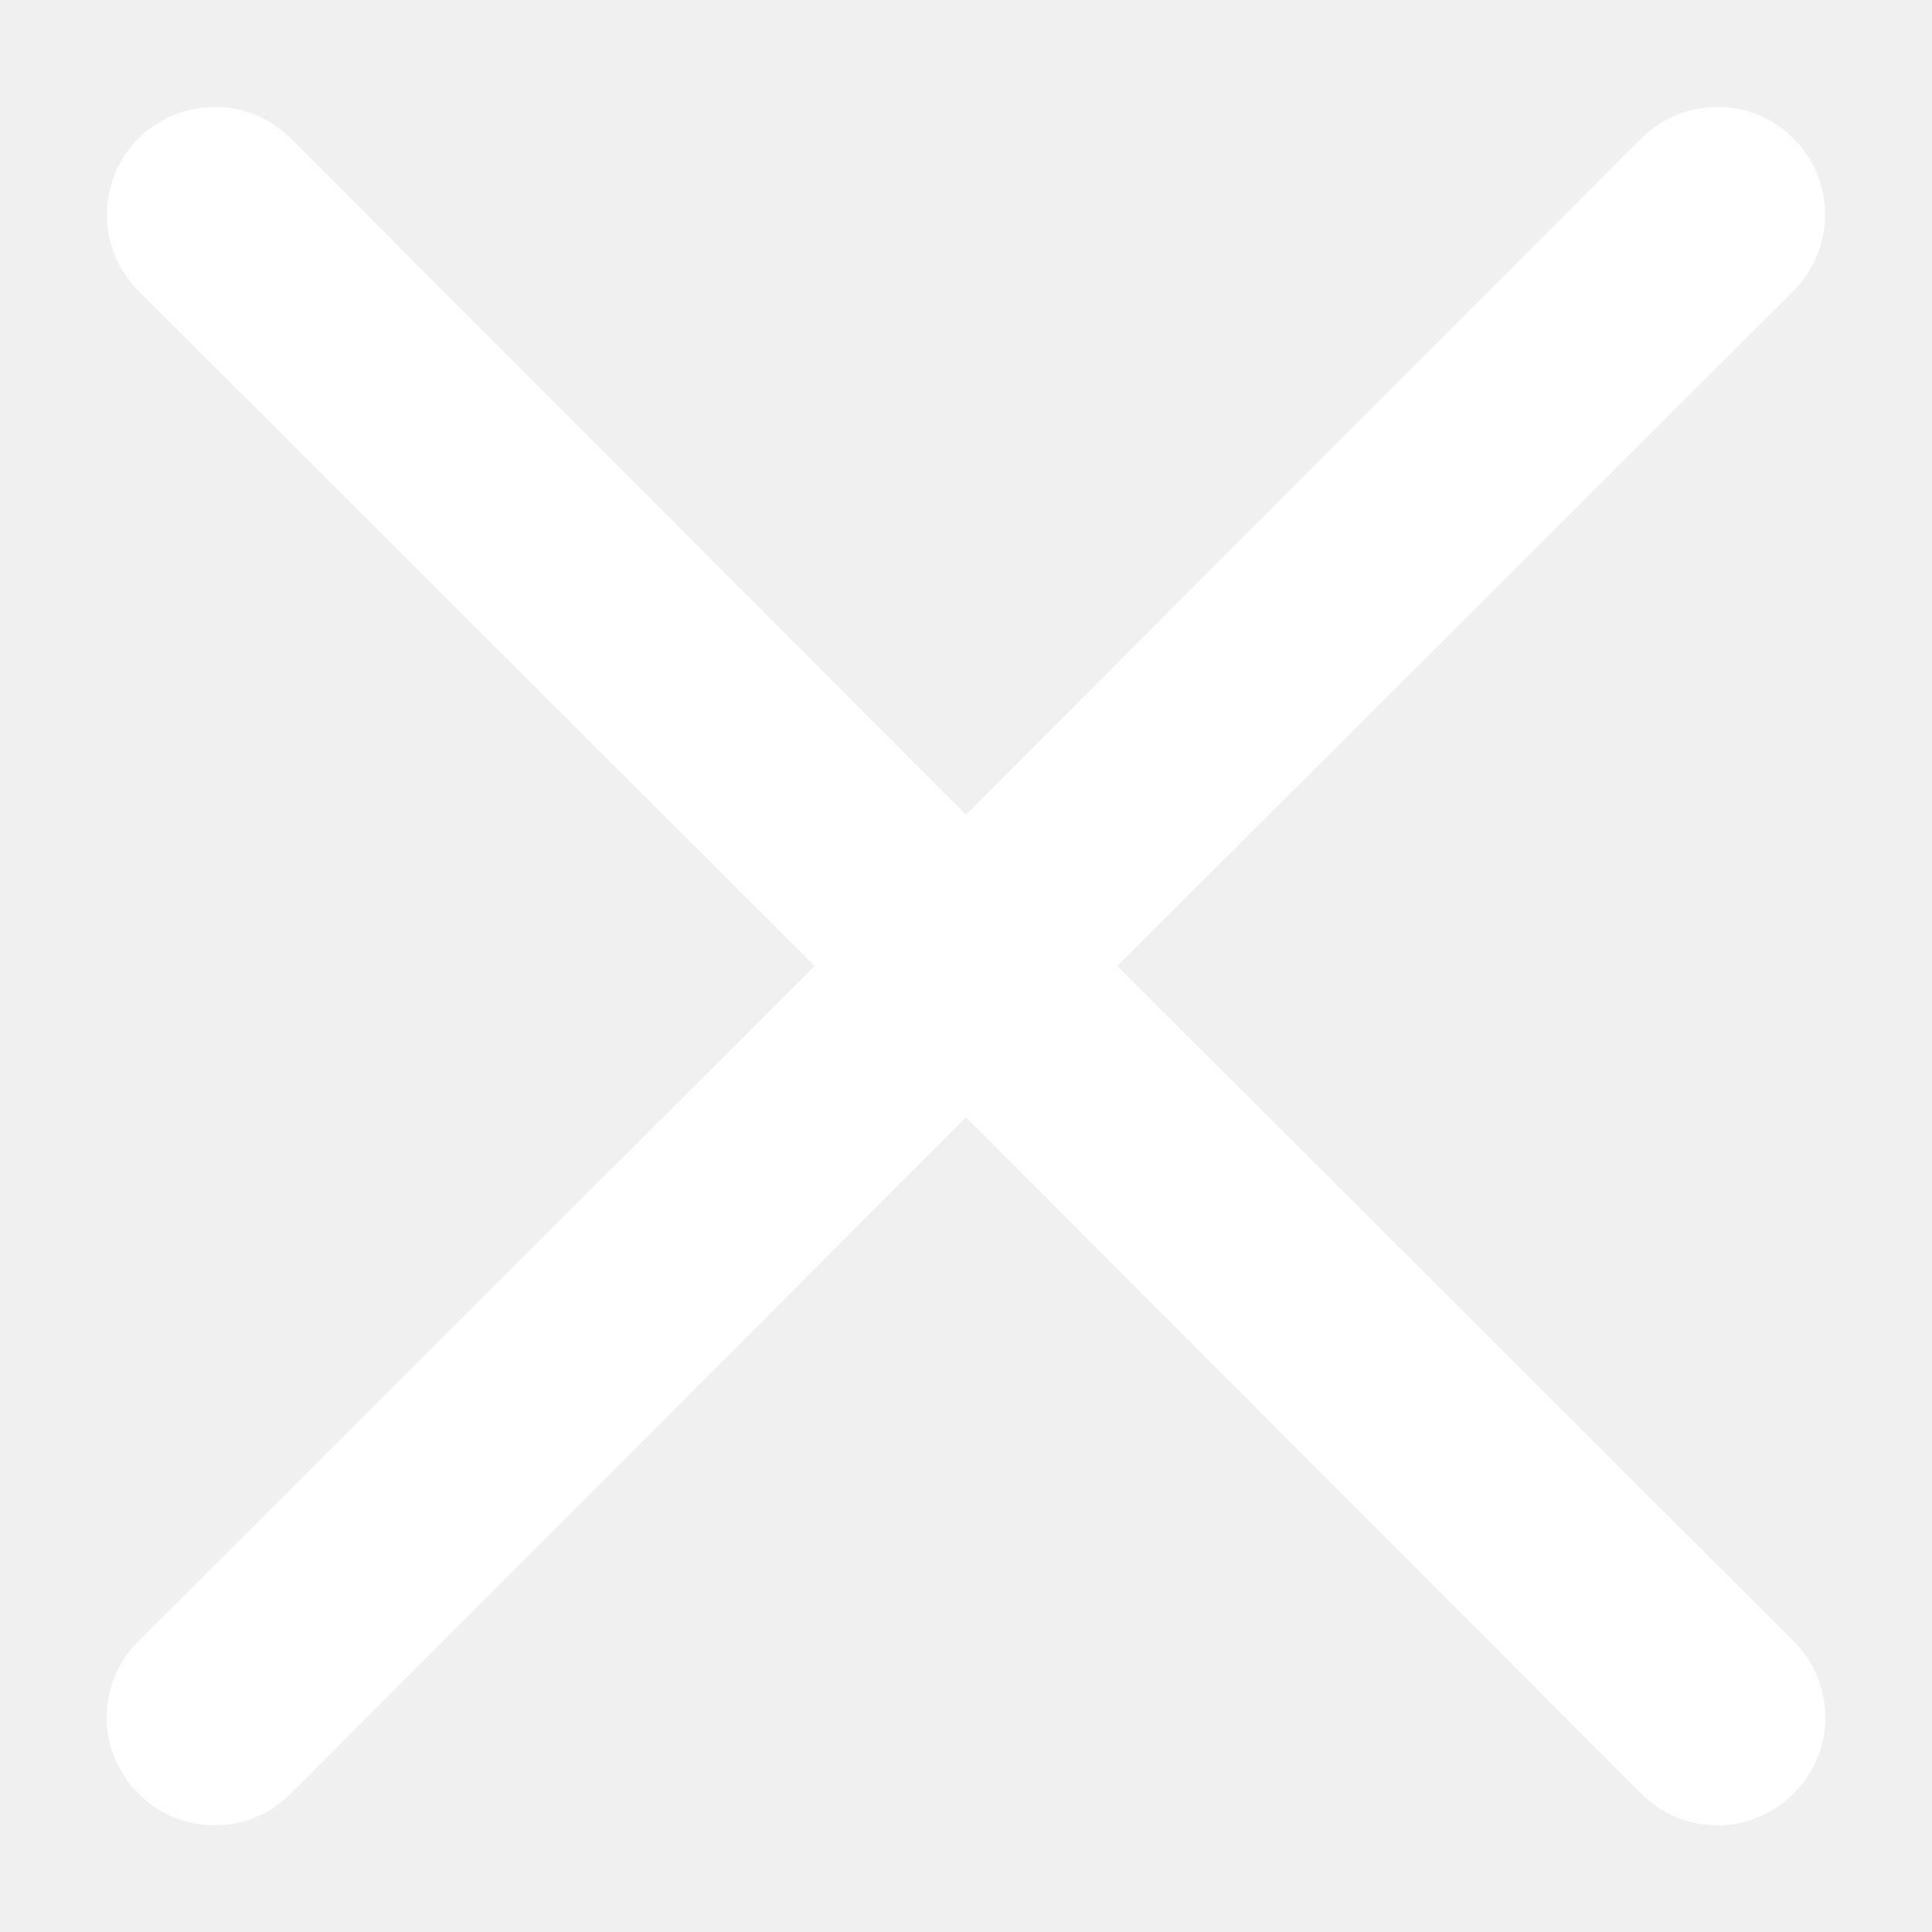
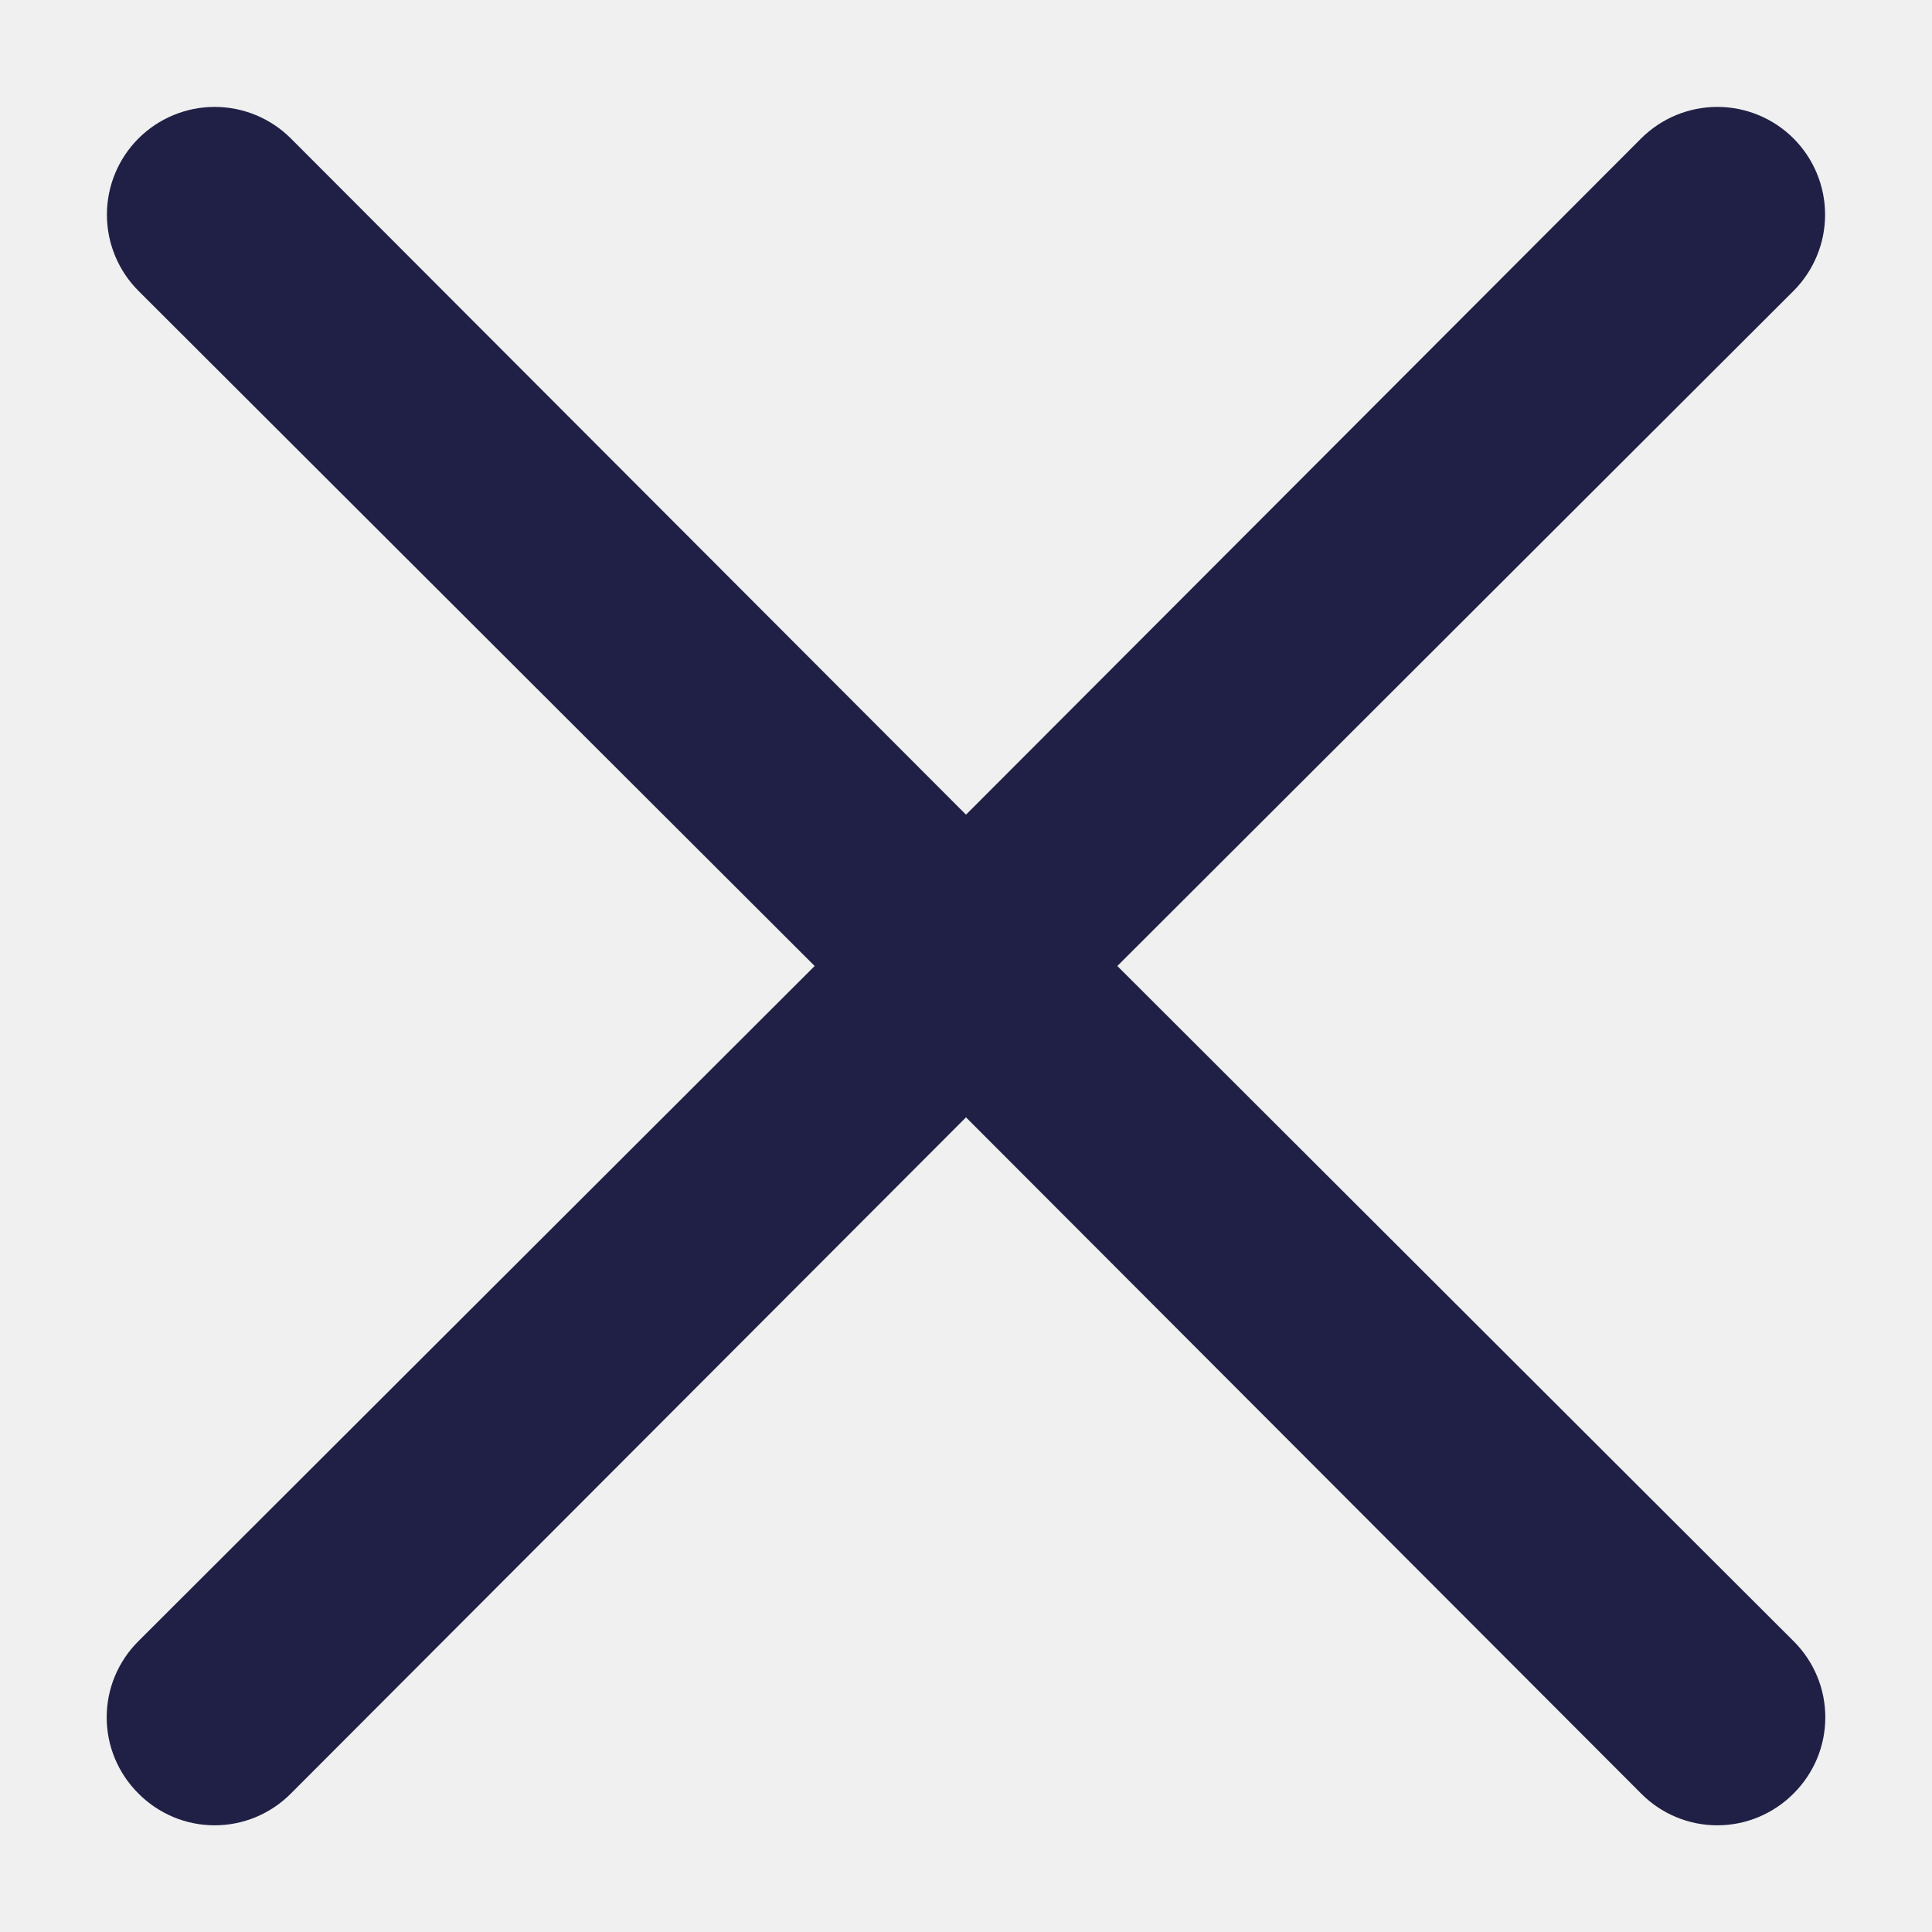
- <svg xmlns="http://www.w3.org/2000/svg" width="18" height="18" viewBox="0 0 18 18" fill="#FFF">
-   <path d="M10.41 9L16.71 2.71C16.898 2.522 17.004 2.266 17.004 2C17.004 1.734 16.898 1.478 16.71 1.29C16.522 1.102 16.266 0.996 16 0.996C15.734 0.996 15.478 1.102 15.29 1.29L9 7.59L2.71 1.29C2.522 1.102 2.266 0.996 2 0.996C1.734 0.996 1.478 1.102 1.29 1.29C1.102 1.478 0.996 1.734 0.996 2C0.996 2.266 1.102 2.522 1.29 2.71L7.59 9L1.29 15.29C1.196 15.383 1.122 15.494 1.071 15.615C1.02 15.737 0.994 15.868 0.994 16C0.994 16.132 1.02 16.263 1.071 16.385C1.122 16.506 1.196 16.617 1.29 16.71C1.383 16.804 1.494 16.878 1.615 16.929C1.737 16.98 1.868 17.006 2 17.006C2.132 17.006 2.263 16.98 2.385 16.929C2.506 16.878 2.617 16.804 2.71 16.71L9 10.41L15.29 16.71C15.383 16.804 15.493 16.878 15.615 16.929C15.737 16.98 15.868 17.006 16 17.006C16.132 17.006 16.263 16.98 16.384 16.929C16.506 16.878 16.617 16.804 16.71 16.71C16.804 16.617 16.878 16.506 16.929 16.385C16.98 16.263 17.006 16.132 17.006 16C17.006 15.868 16.98 15.737 16.929 15.615C16.878 15.494 16.804 15.383 16.71 15.29L10.41 9Z" fill="#FFFFFF" />
+ <svg xmlns="http://www.w3.org/2000/svg" width="18" height="18" viewBox="0 0 18 18" fill="#202046">
+   <path d="M10.41 9L16.71 2.71C16.898 2.522 17.004 2.266 17.004 2C17.004 1.734 16.898 1.478 16.71 1.29C16.522 1.102 16.266 0.996 16 0.996C15.734 0.996 15.478 1.102 15.29 1.29L9 7.59L2.71 1.29C2.522 1.102 2.266 0.996 2 0.996C1.734 0.996 1.478 1.102 1.29 1.29C1.102 1.478 0.996 1.734 0.996 2C0.996 2.266 1.102 2.522 1.29 2.71L7.59 9L1.29 15.29C1.196 15.383 1.122 15.494 1.071 15.615C1.02 15.737 0.994 15.868 0.994 16C0.994 16.132 1.02 16.263 1.071 16.385C1.122 16.506 1.196 16.617 1.29 16.71C1.383 16.804 1.494 16.878 1.615 16.929C1.737 16.98 1.868 17.006 2 17.006C2.132 17.006 2.263 16.98 2.385 16.929C2.506 16.878 2.617 16.804 2.71 16.71L9 10.41L15.29 16.71C15.383 16.804 15.493 16.878 15.615 16.929C15.737 16.98 15.868 17.006 16 17.006C16.132 17.006 16.263 16.98 16.384 16.929C16.506 16.878 16.617 16.804 16.71 16.71C16.804 16.617 16.878 16.506 16.929 16.385C16.98 16.263 17.006 16.132 17.006 16C17.006 15.868 16.98 15.737 16.929 15.615C16.878 15.494 16.804 15.383 16.71 15.29L10.41 9Z" fill="#202046" />
</svg>
